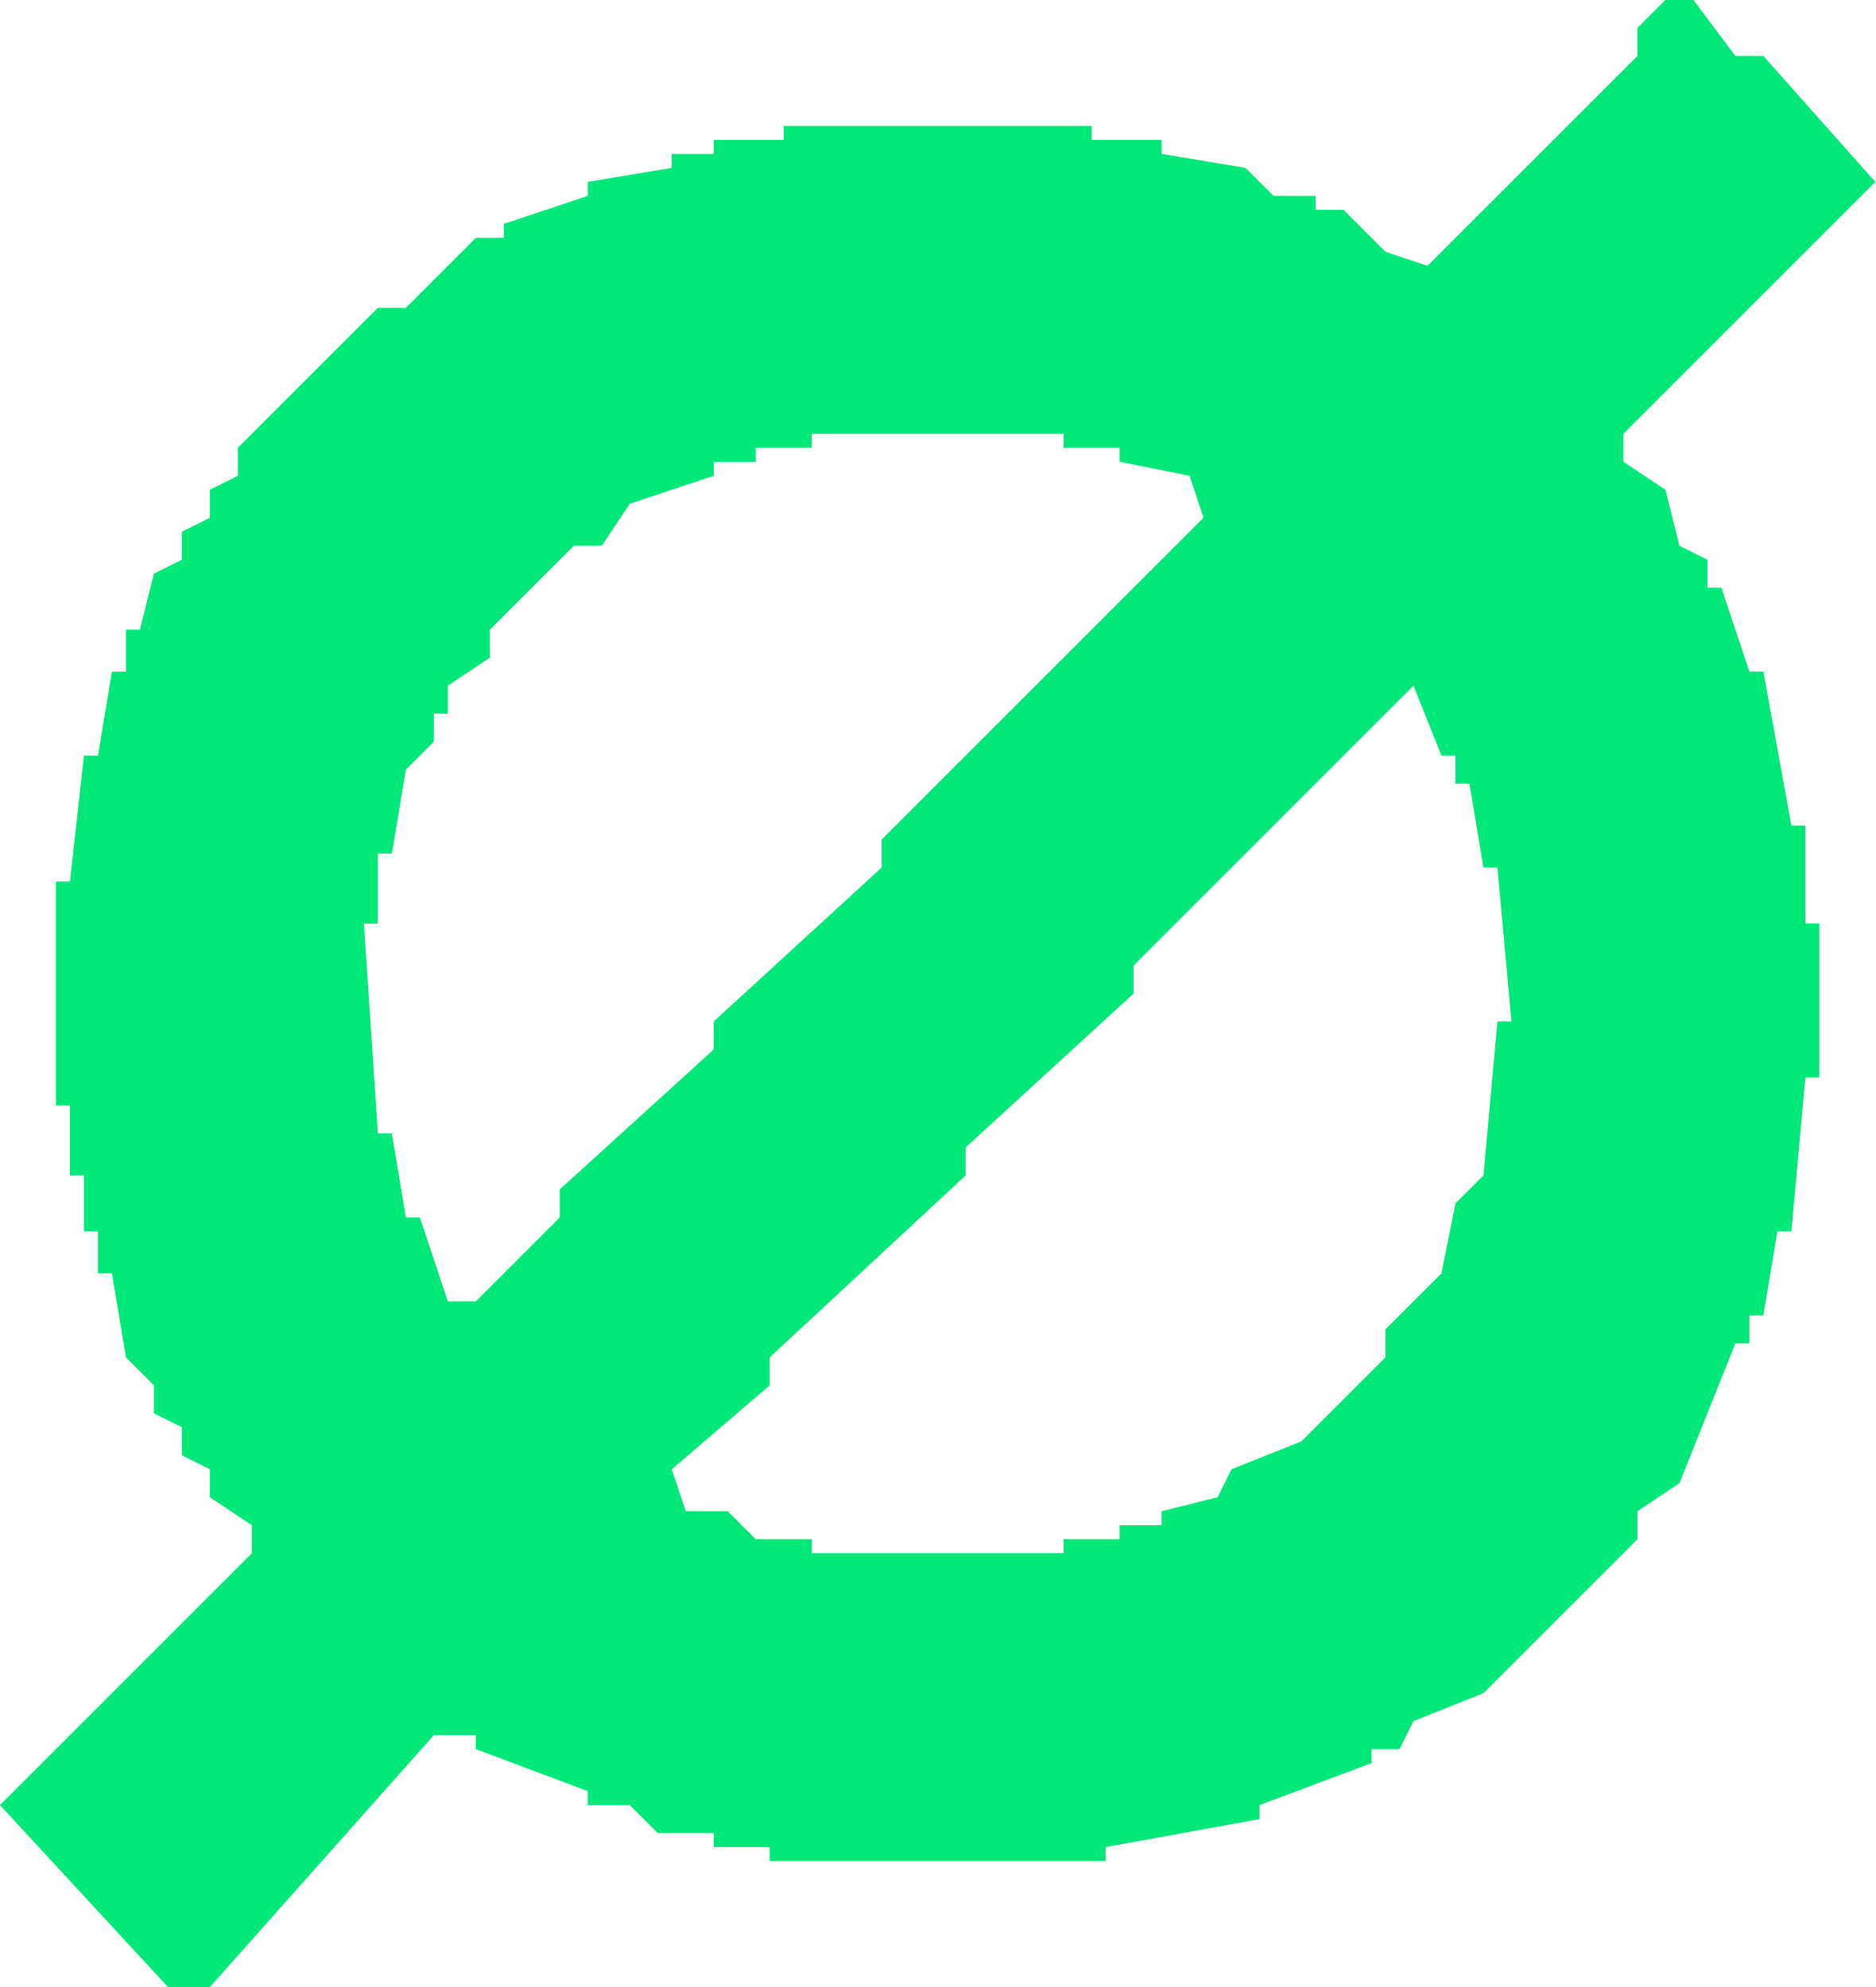
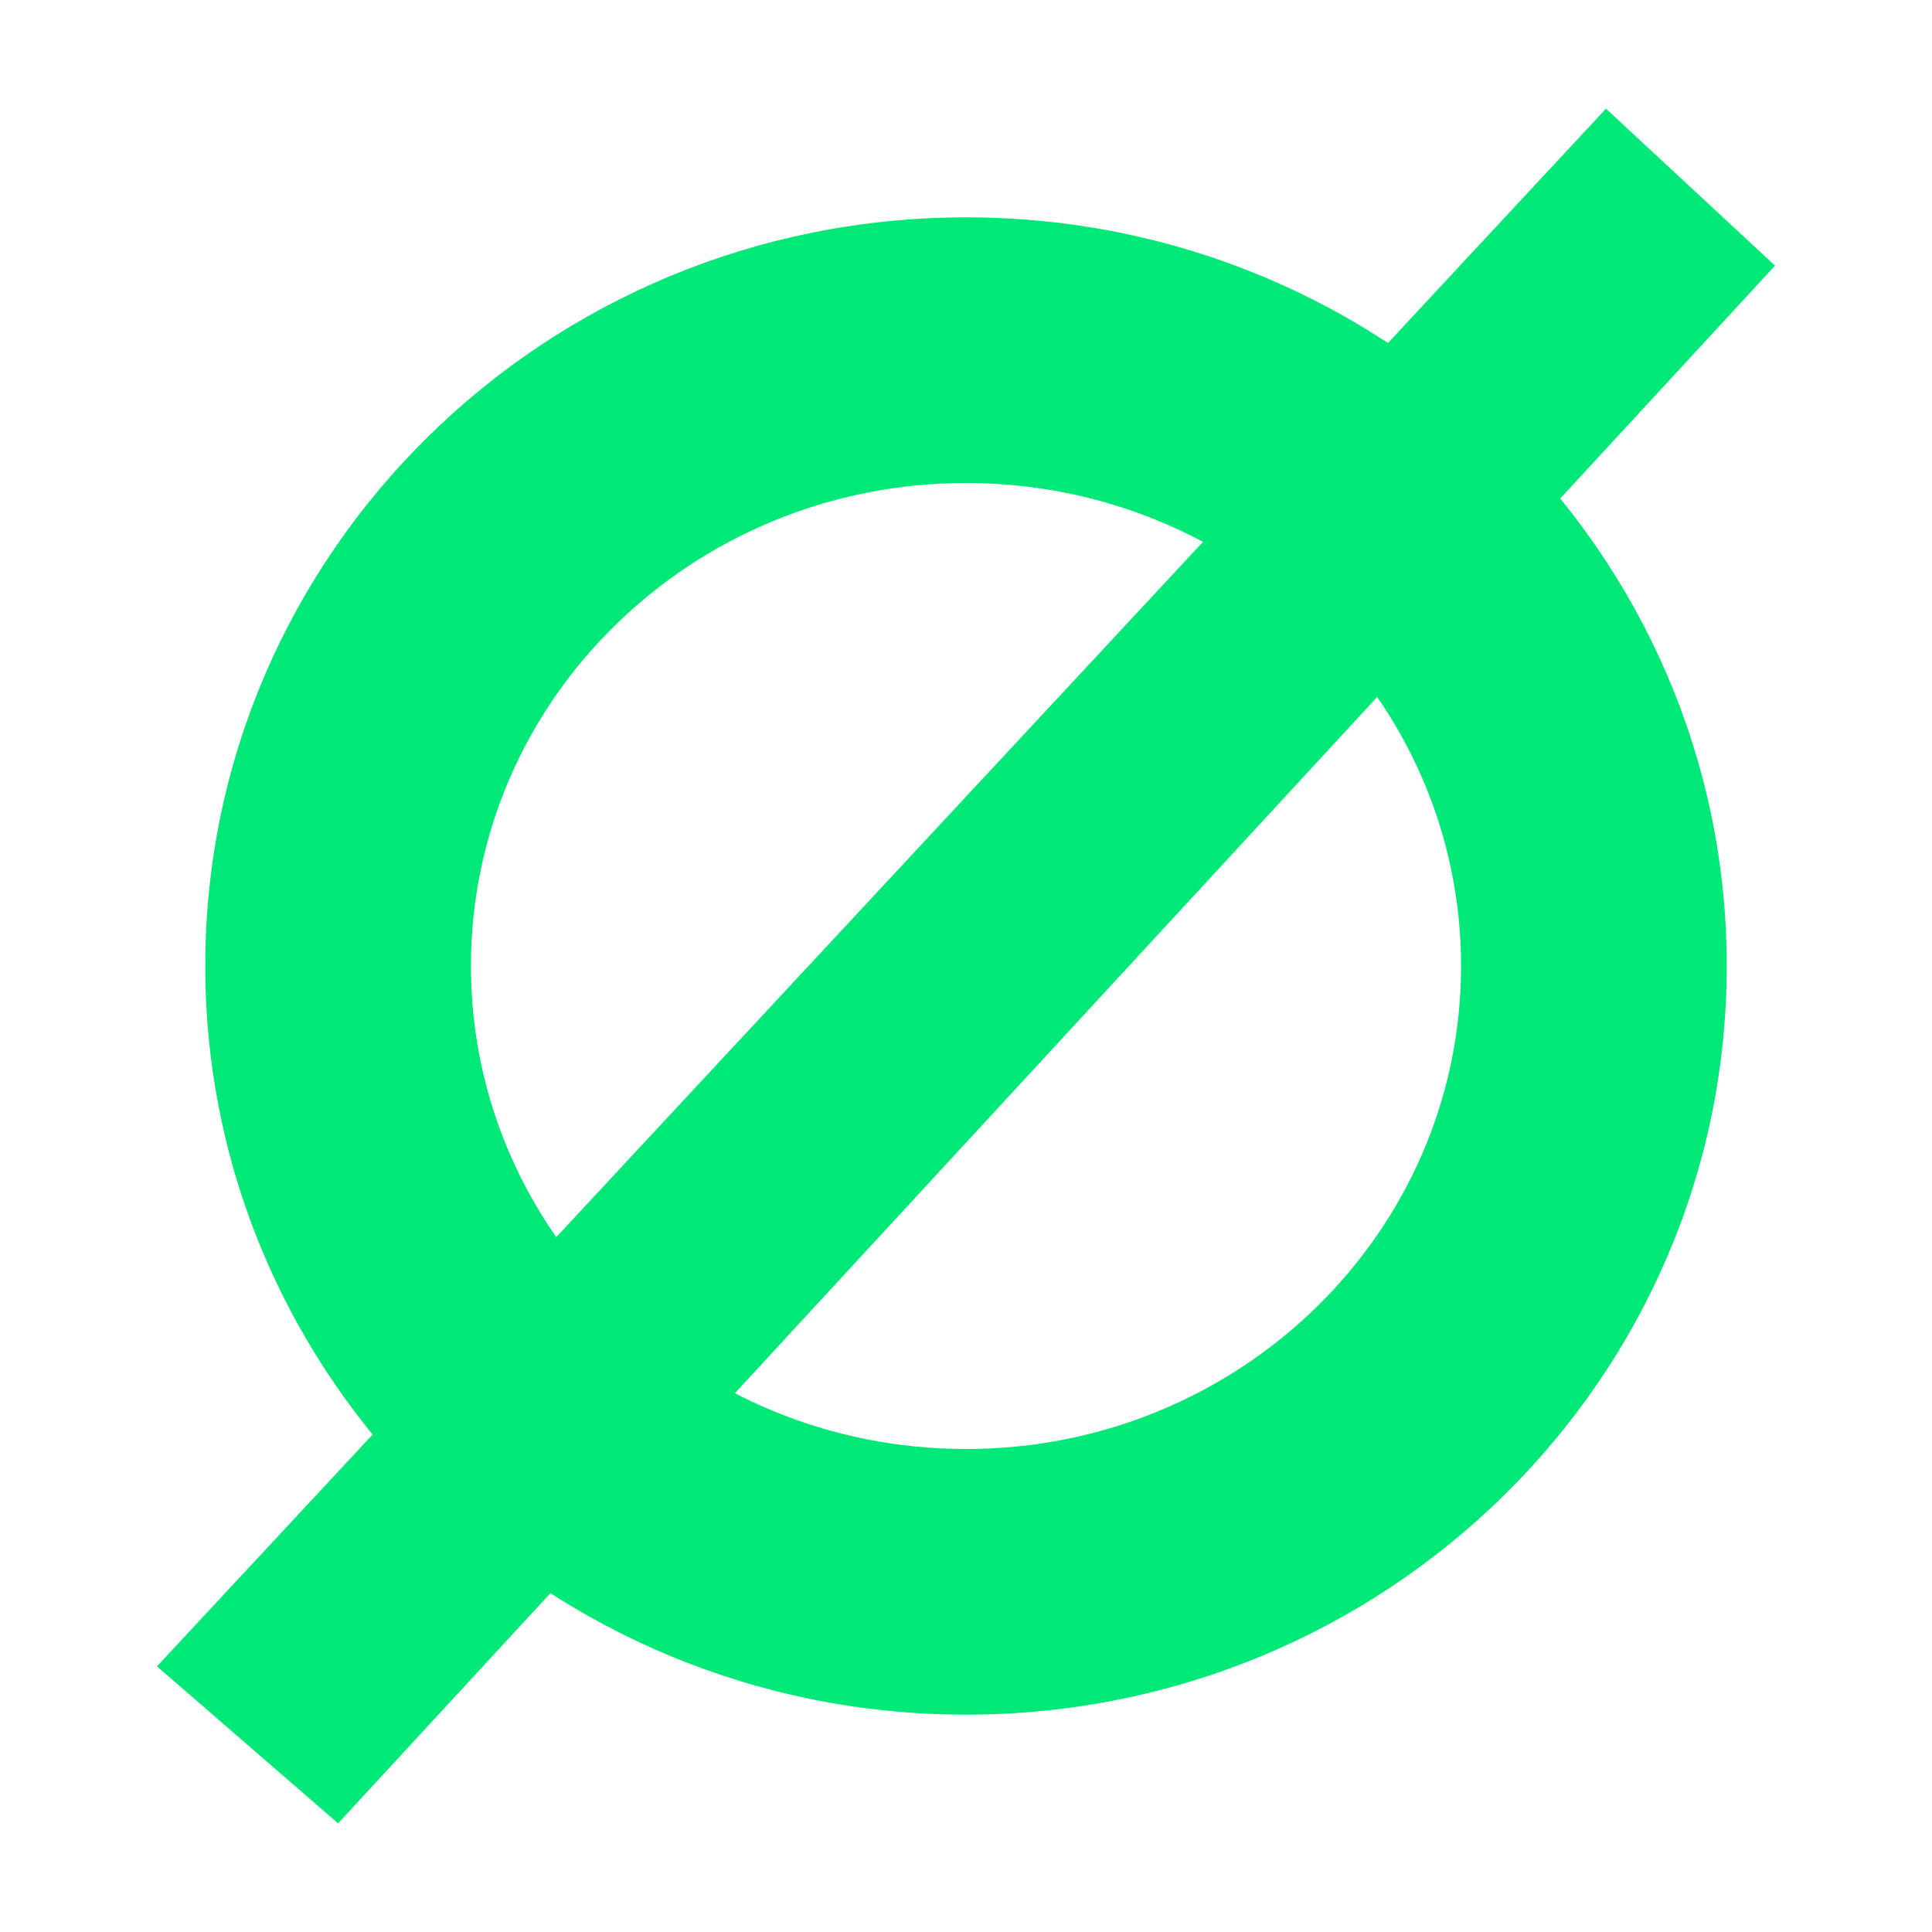
- <svg xmlns="http://www.w3.org/2000/svg" viewBox="276 313 134 142" role="img" aria-label="NothingDNS">
-   <path fill="#00e878" fill-rule="evenodd" d="M395 313L397 313L400 317L402 317L410 326L392 344L392 346L395 348L396 352L398 353L398 355L399 355L401 361L402 361L404 372L405 372L405 379L406 379L406 390L405 390L404 401L403 401L402 407L401 407L401 409L400 409L396 419L393 421L393 423L382 434L377 436L376 438L374 438L374 439L366 442L366 443L355 445L355 446L331 446L331 445L327 445L327 444L323 444L321 442L318 442L318 441L310 438L310 437L307 437L291 455L288 455L276 442L294 424L294 422L291 420L291 418L289 417L289 415L287 414L287 412L285 410L284 404L283 404L283 401L282 401L282 397L281 397L281 392L280 392L280 376L281 376L282 367L283 367L284 361L285 361L285 358L286 358L287 354L289 353L289 351L291 350L291 348L293 347L293 345L303 335L305 335L310 330L312 330L312 329L318 327L318 326L324 325L324 324L327 324L327 323L332 323L332 322L354 322L354 323L359 323L359 324L365 325L367 327L370 327L370 328L372 328L375 331L378 332L393 317L393 315L395 313ZM377 362L357 382L357 384L345 395L345 397L331 410L331 412L324 418L325 421L328 421L330 423L334 423L334 424L352 424L352 423L356 423L356 422L359 422L359 421L363 420L364 418L369 416L375 410L375 408L379 404L380 399L382 397L383 386L384 386L383 375L382 375L381 369L380 369L380 367L379 367L377 362ZM361 347L356 346L356 345L352 345L352 344L334 344L334 345L330 345L330 346L327 346L327 347L321 349L319 352L317 352L311 358L311 360L308 362L308 364L307 364L307 366L305 368L304 374L303 374L303 379L302 379L303 394L304 394L305 400L306 400L308 406L310 406L316 400L316 398L327 388L327 386L339 375L339 373L362 350L361 347Z" />
+ <svg xmlns="http://www.w3.org/2000/svg" width="160" height="160" viewBox="-80 -80 160 160" preserveAspectRatio="xMidYMid meet" fill-rule="nonzero" role="img" aria-label="NothingDNS">
+   <path fill="#00e878" d="M63 0A63 62 0 1 1-63 0A63 62 0 1 1 63 0ZM41 0A41 40 0 1 0-41 0A41 40 0 1 0 41 0ZM53-71L67-58L-52 71L-67 58Z" />
</svg>
